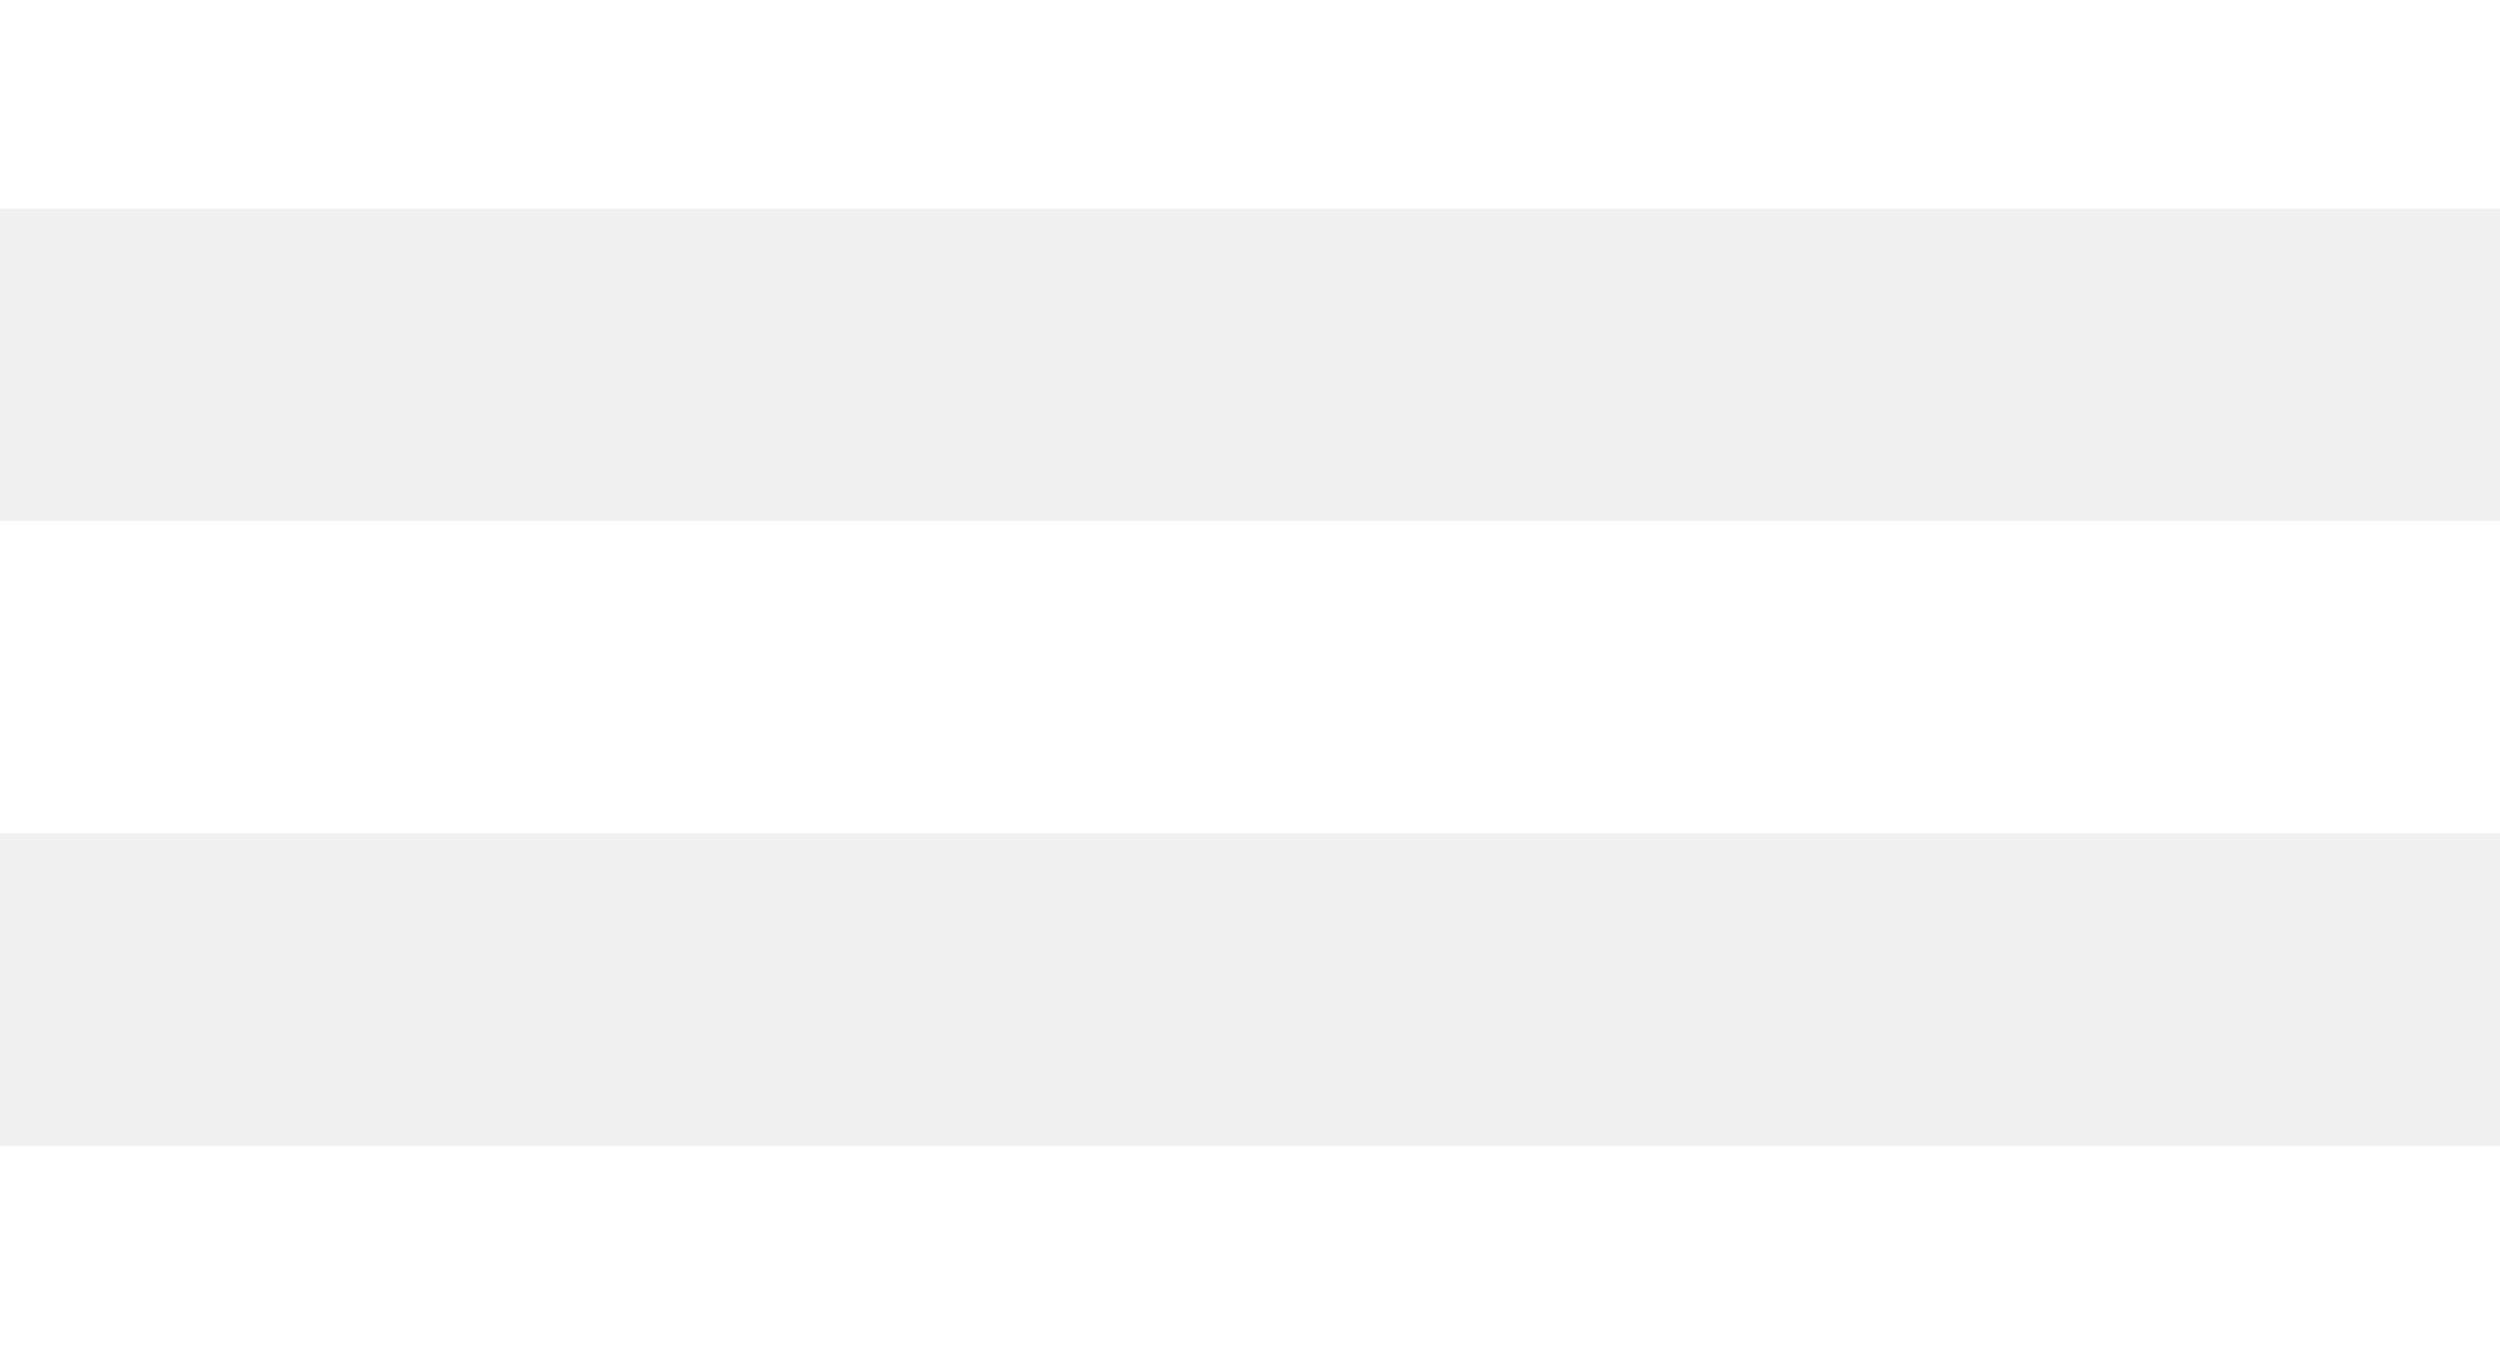
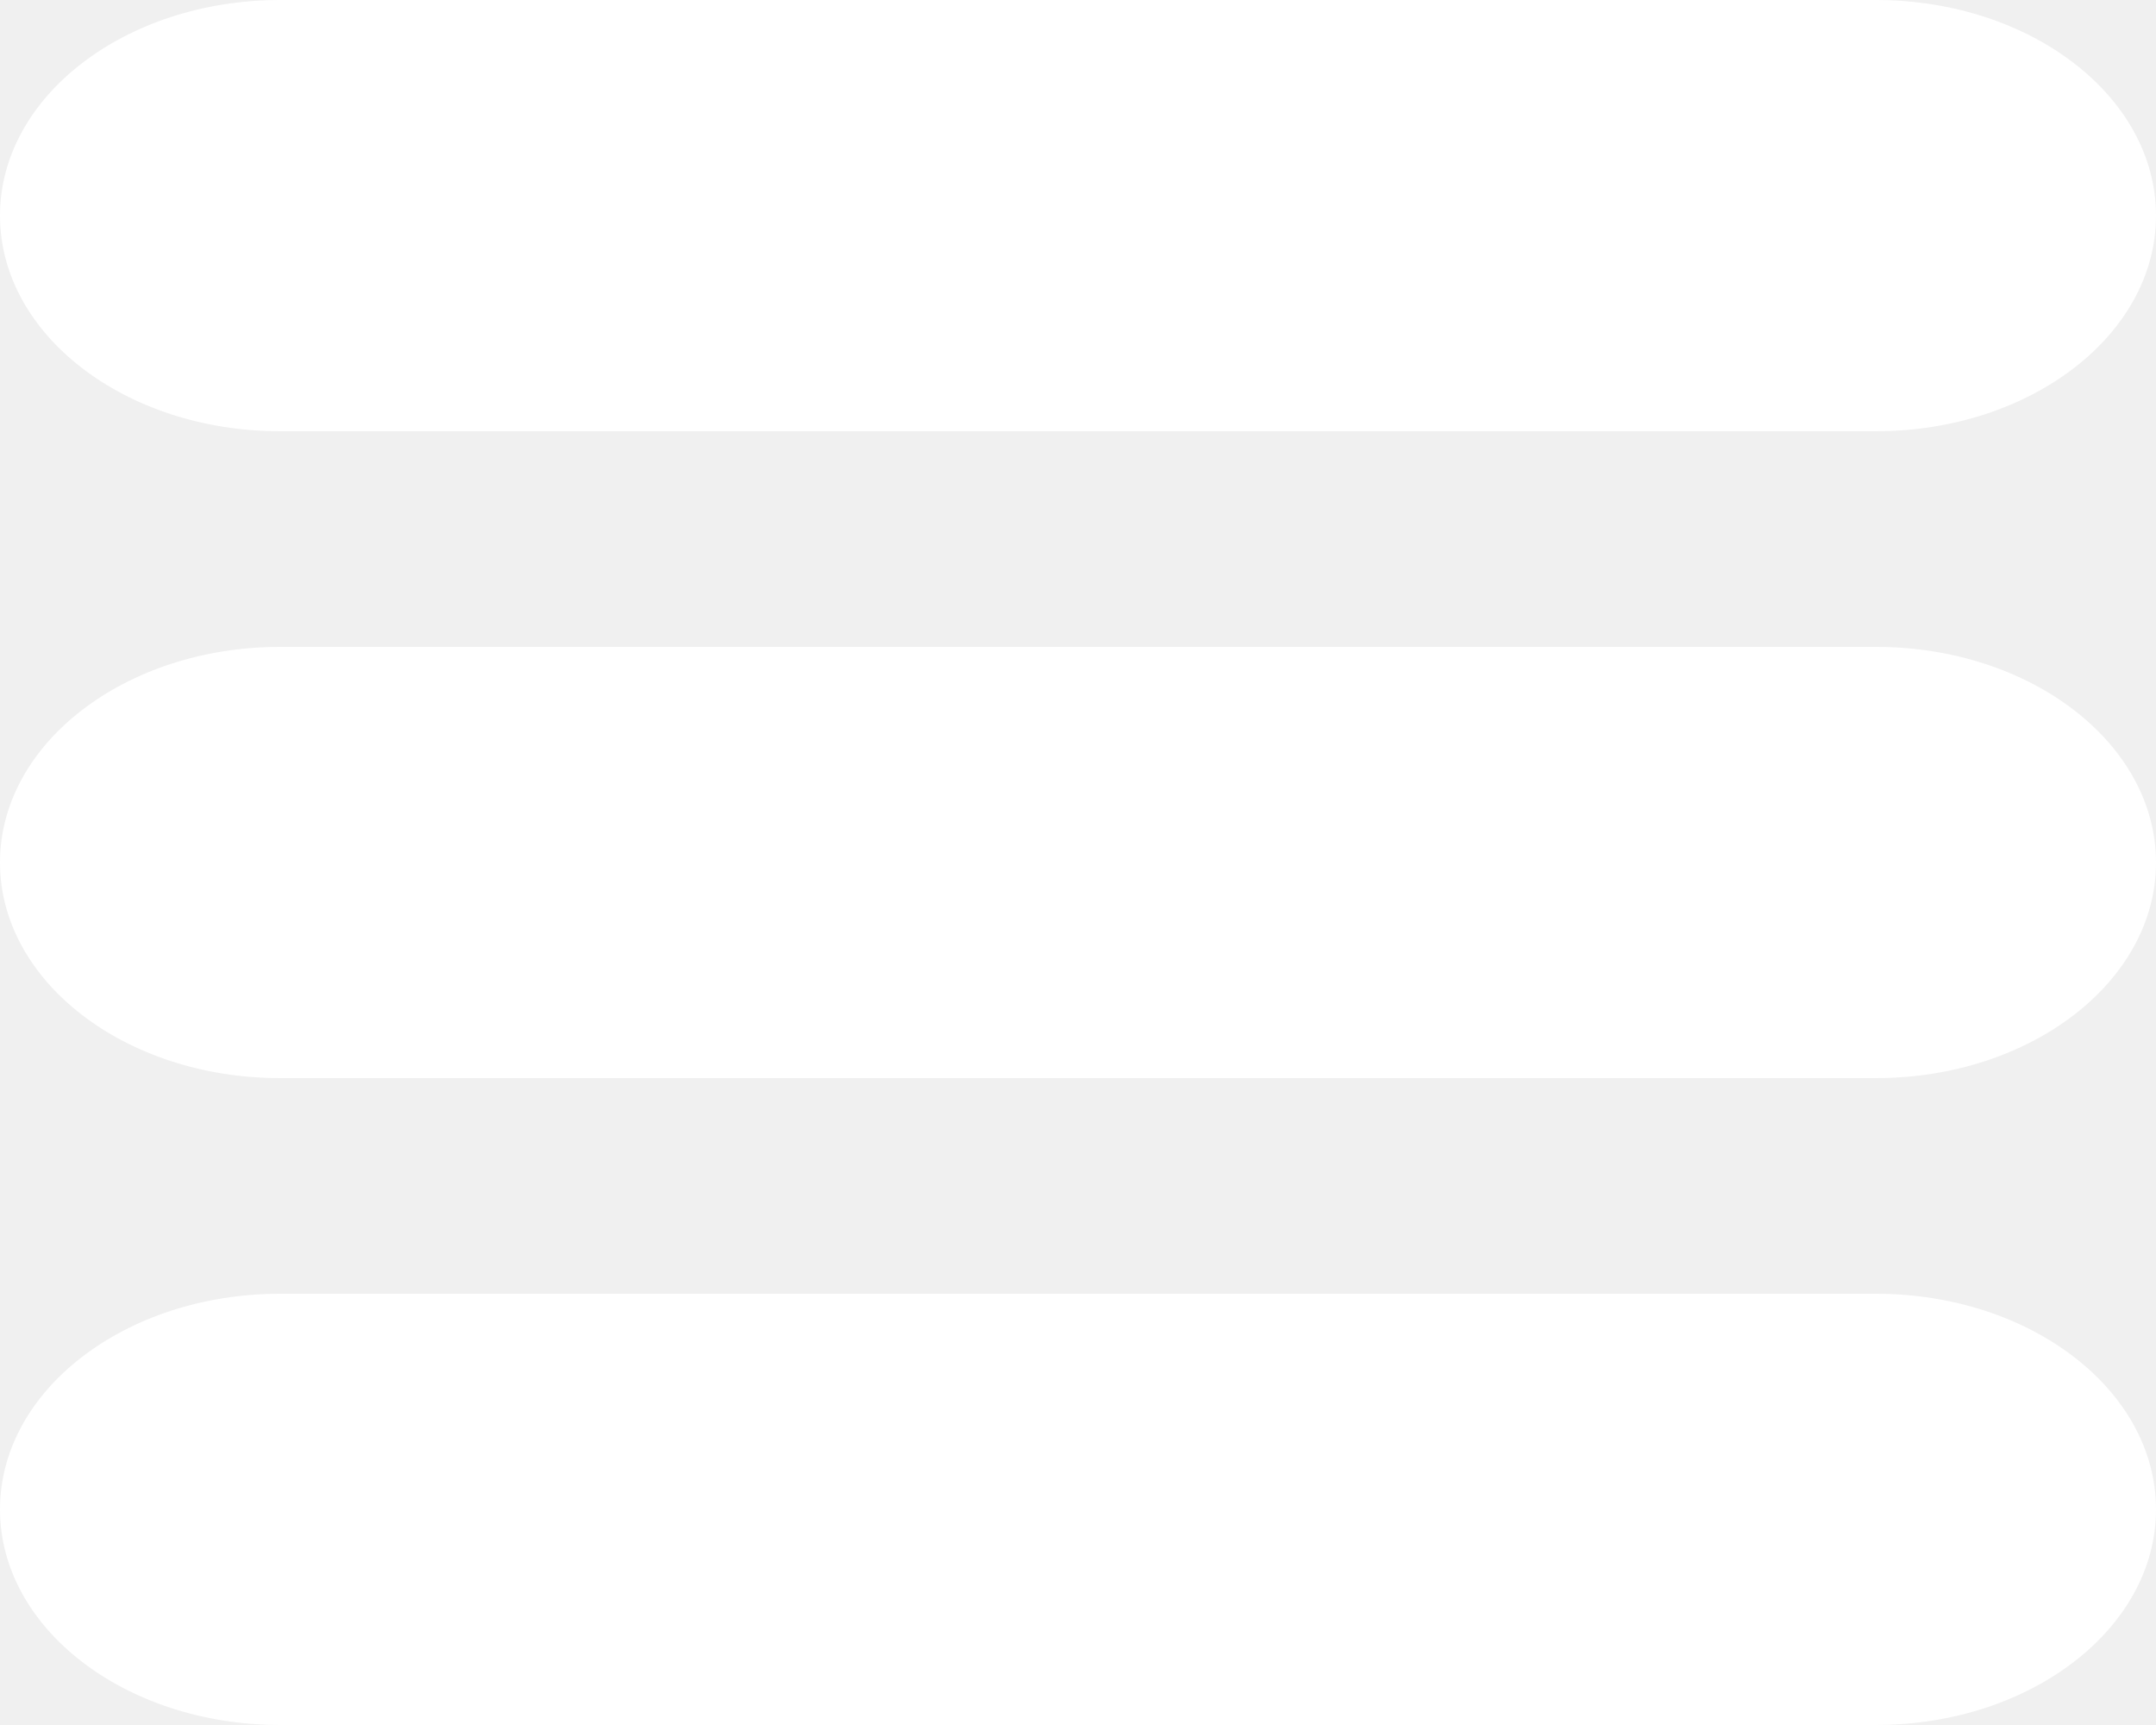
- <svg xmlns="http://www.w3.org/2000/svg" width="48px" height="26px" viewBox="0 0 24 13" version="1.1">
+ <svg xmlns="http://www.w3.org/2000/svg" width="50px" height="40px" viewBox="0 0 100 80" version="1.1">
  <defs />
-   <g id="Welcome" stroke="none" stroke-width="3" fill="none" fill-rule="evenodd">
-     <g id="Line-+-Line-Copy-+-Line-Copy-2-Copy" transform="translate(0, -1)" stroke="white" stroke-linecap="square">
-       <path d="M0.5,1.5 L23.5,1.5" id="Line" />
-       <path d="M0.5,7.5 L23.5,7.5" id="Line-Copy" />
-       <path d="M0.5,13.5 L23.5,13.5" id="Line-Copy-2" />
+   <g id="Page-1" stroke="none" stroke-width="1" fill="none" fill-rule="evenodd">
+     <g id="hamburger" fill="#FFFFFF">
+       <rect id="Rectangle-1" x="0" y="0" width="100" height="20" rx="13" />
+       <rect id="Rectangle-1-Copy" x="0" y="30" width="100" height="20" rx="13" />
+       <rect id="Rectangle-1-Copy-2" x="0" y="60" width="100" height="20" rx="13" />
    </g>
  </g>
</svg>
